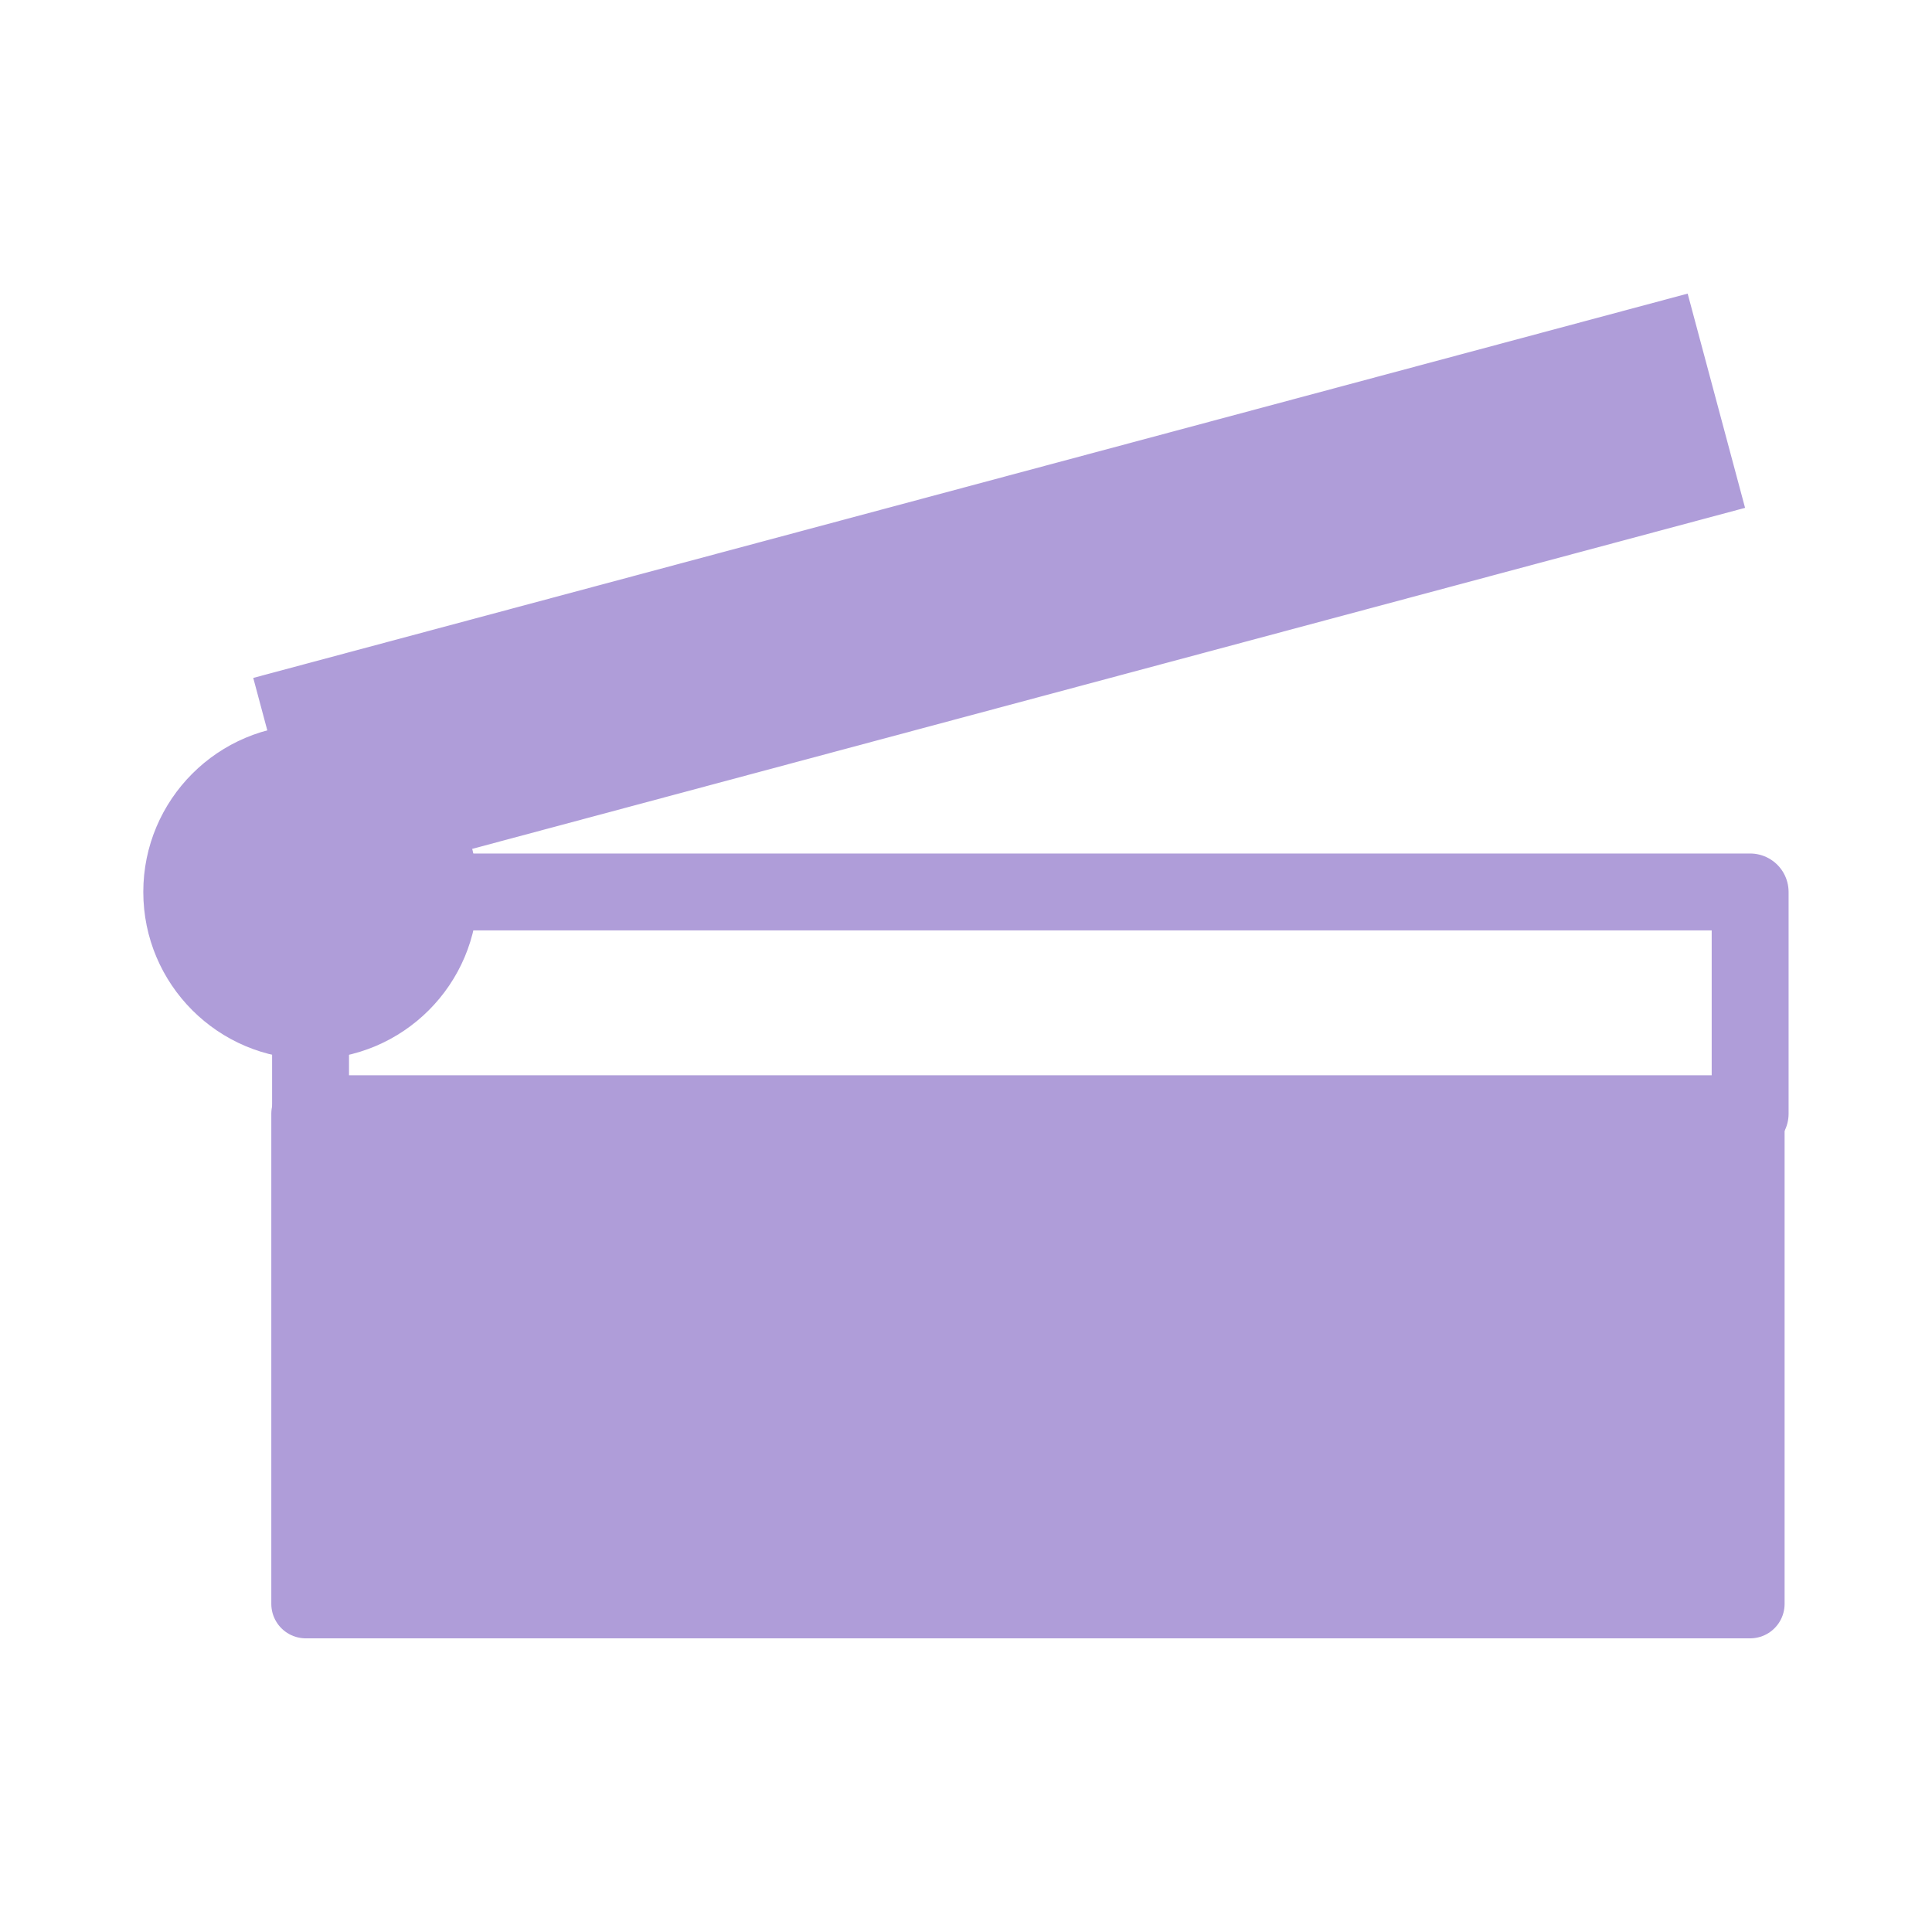
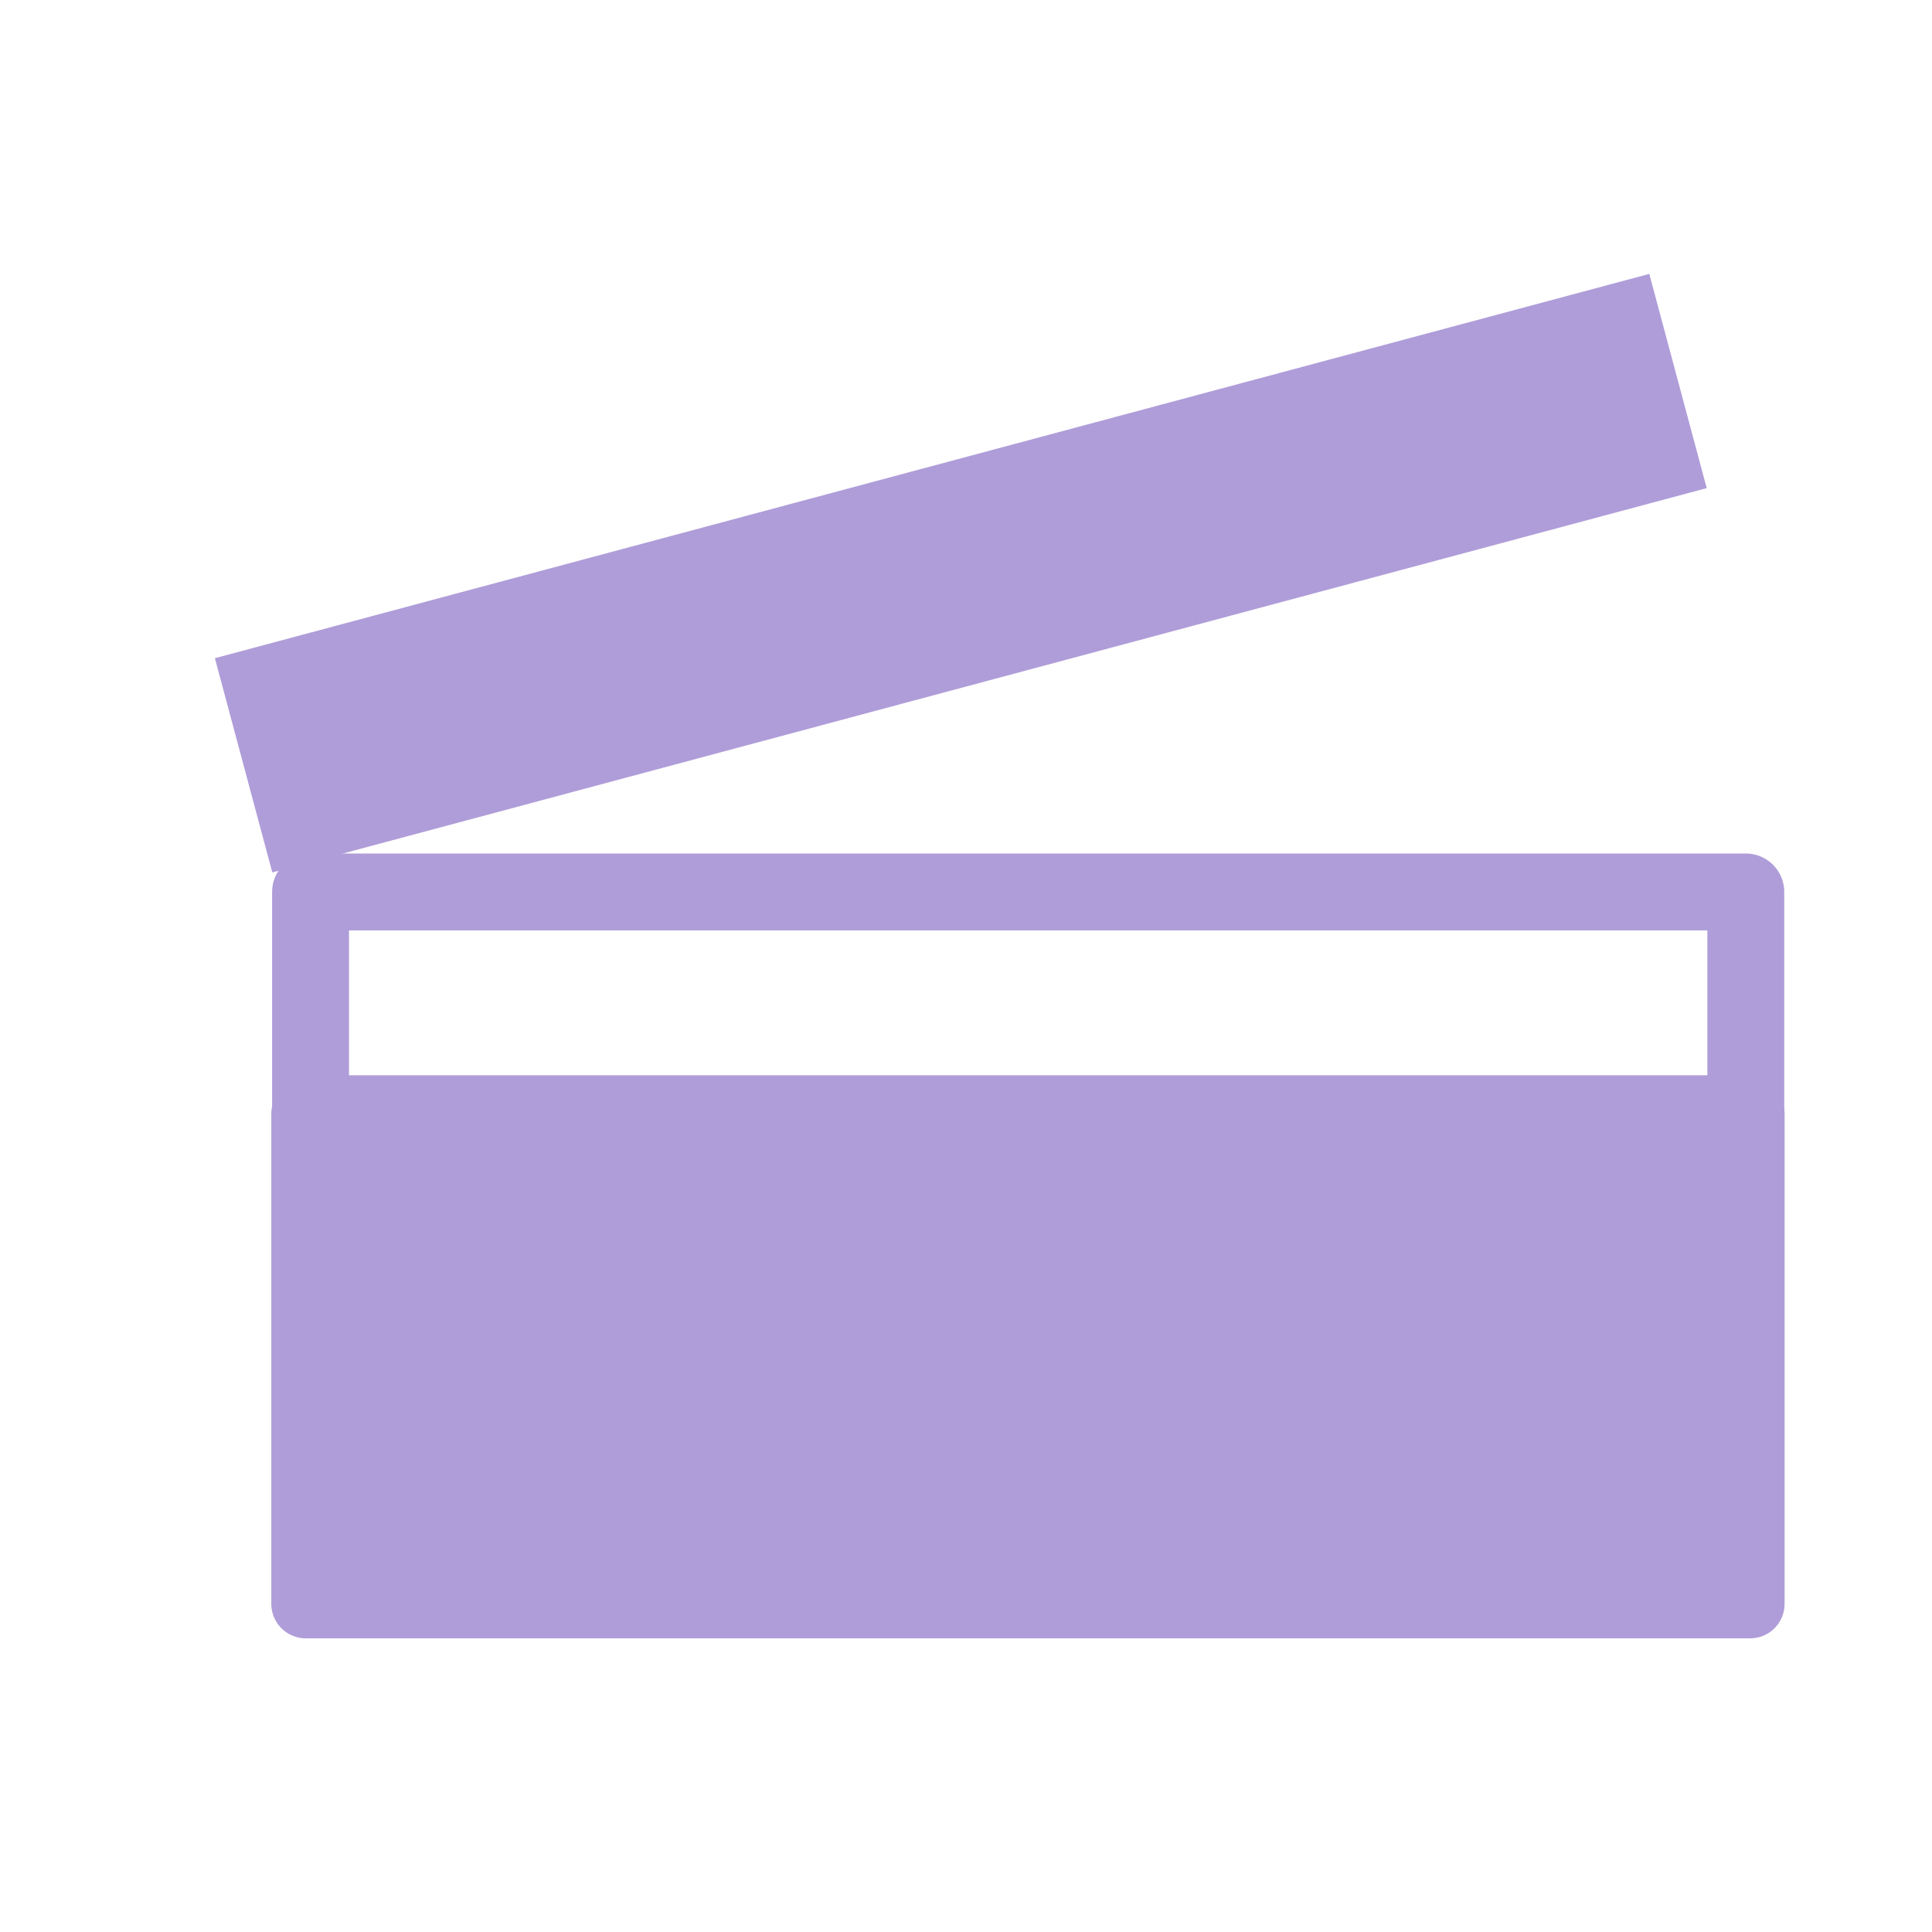
<svg xmlns="http://www.w3.org/2000/svg" width="32" height="32" viewBox="0 0 8.467 8.467" version="1.1" id="svg3478">
  <defs id="defs3475" />
  <g id="layer1">
    <rect style="fill:#af9dd9;fill-opacity:1;stroke:#af9dd9;stroke-width:0.302;stroke-linecap:round;stroke-linejoin:round;stroke-dasharray:none;stroke-opacity:1" id="rect3703" width="6.33" height="2.148" x="1.34" y="4.881" />
-     <rect style="fill:none;stroke:#af9dd9;stroke-width:0.337;stroke-linecap:round;stroke-linejoin:round;stroke-dasharray:none;stroke-opacity:1" id="rect3707" width="6.309" height="0.972" x="1.361" y="3.909" />
-     <rect style="fill:#af9dd9;stroke:none;stroke-width:0.337;stroke-linecap:round;stroke-linejoin:round;stroke-dasharray:none;stroke-opacity:1" id="rect10514" width="6.508" height="0.972" x="0.303" y="3.157" transform="matrix(0.9659338,-0.2587891,0.258849,0.9659178,0,0)" />
-     <ellipse style="fill:#af9dd9;fill-opacity:1;stroke:none;stroke-width:0.206;stroke-linecap:round;stroke-linejoin:round;stroke-dasharray:none;stroke-opacity:1" id="path11242" cx="1.361" cy="3.909" rx="0.733" ry="0.733" />
+     <rect style="fill:none;stroke:#af9dd9;stroke-width:0.337;stroke-linecap:round;stroke-linejoin:round;stroke-dasharray:none;stroke-opacity:1" id="rect3707" width="6.29" height="0.972" x="1.361" y="3.909" />
+     <rect style="fill:#af9dd9;stroke:none;stroke-width:0.337;stroke-linecap:round;stroke-linejoin:round;stroke-dasharray:none;stroke-opacity:1" id="rect10514" width="6.508" height="0.972" x="0.163" y="3.03" transform="matrix(0.9659338,-0.2587891,0.258849,0.9659178,0,0)" />
  </g>
</svg>
